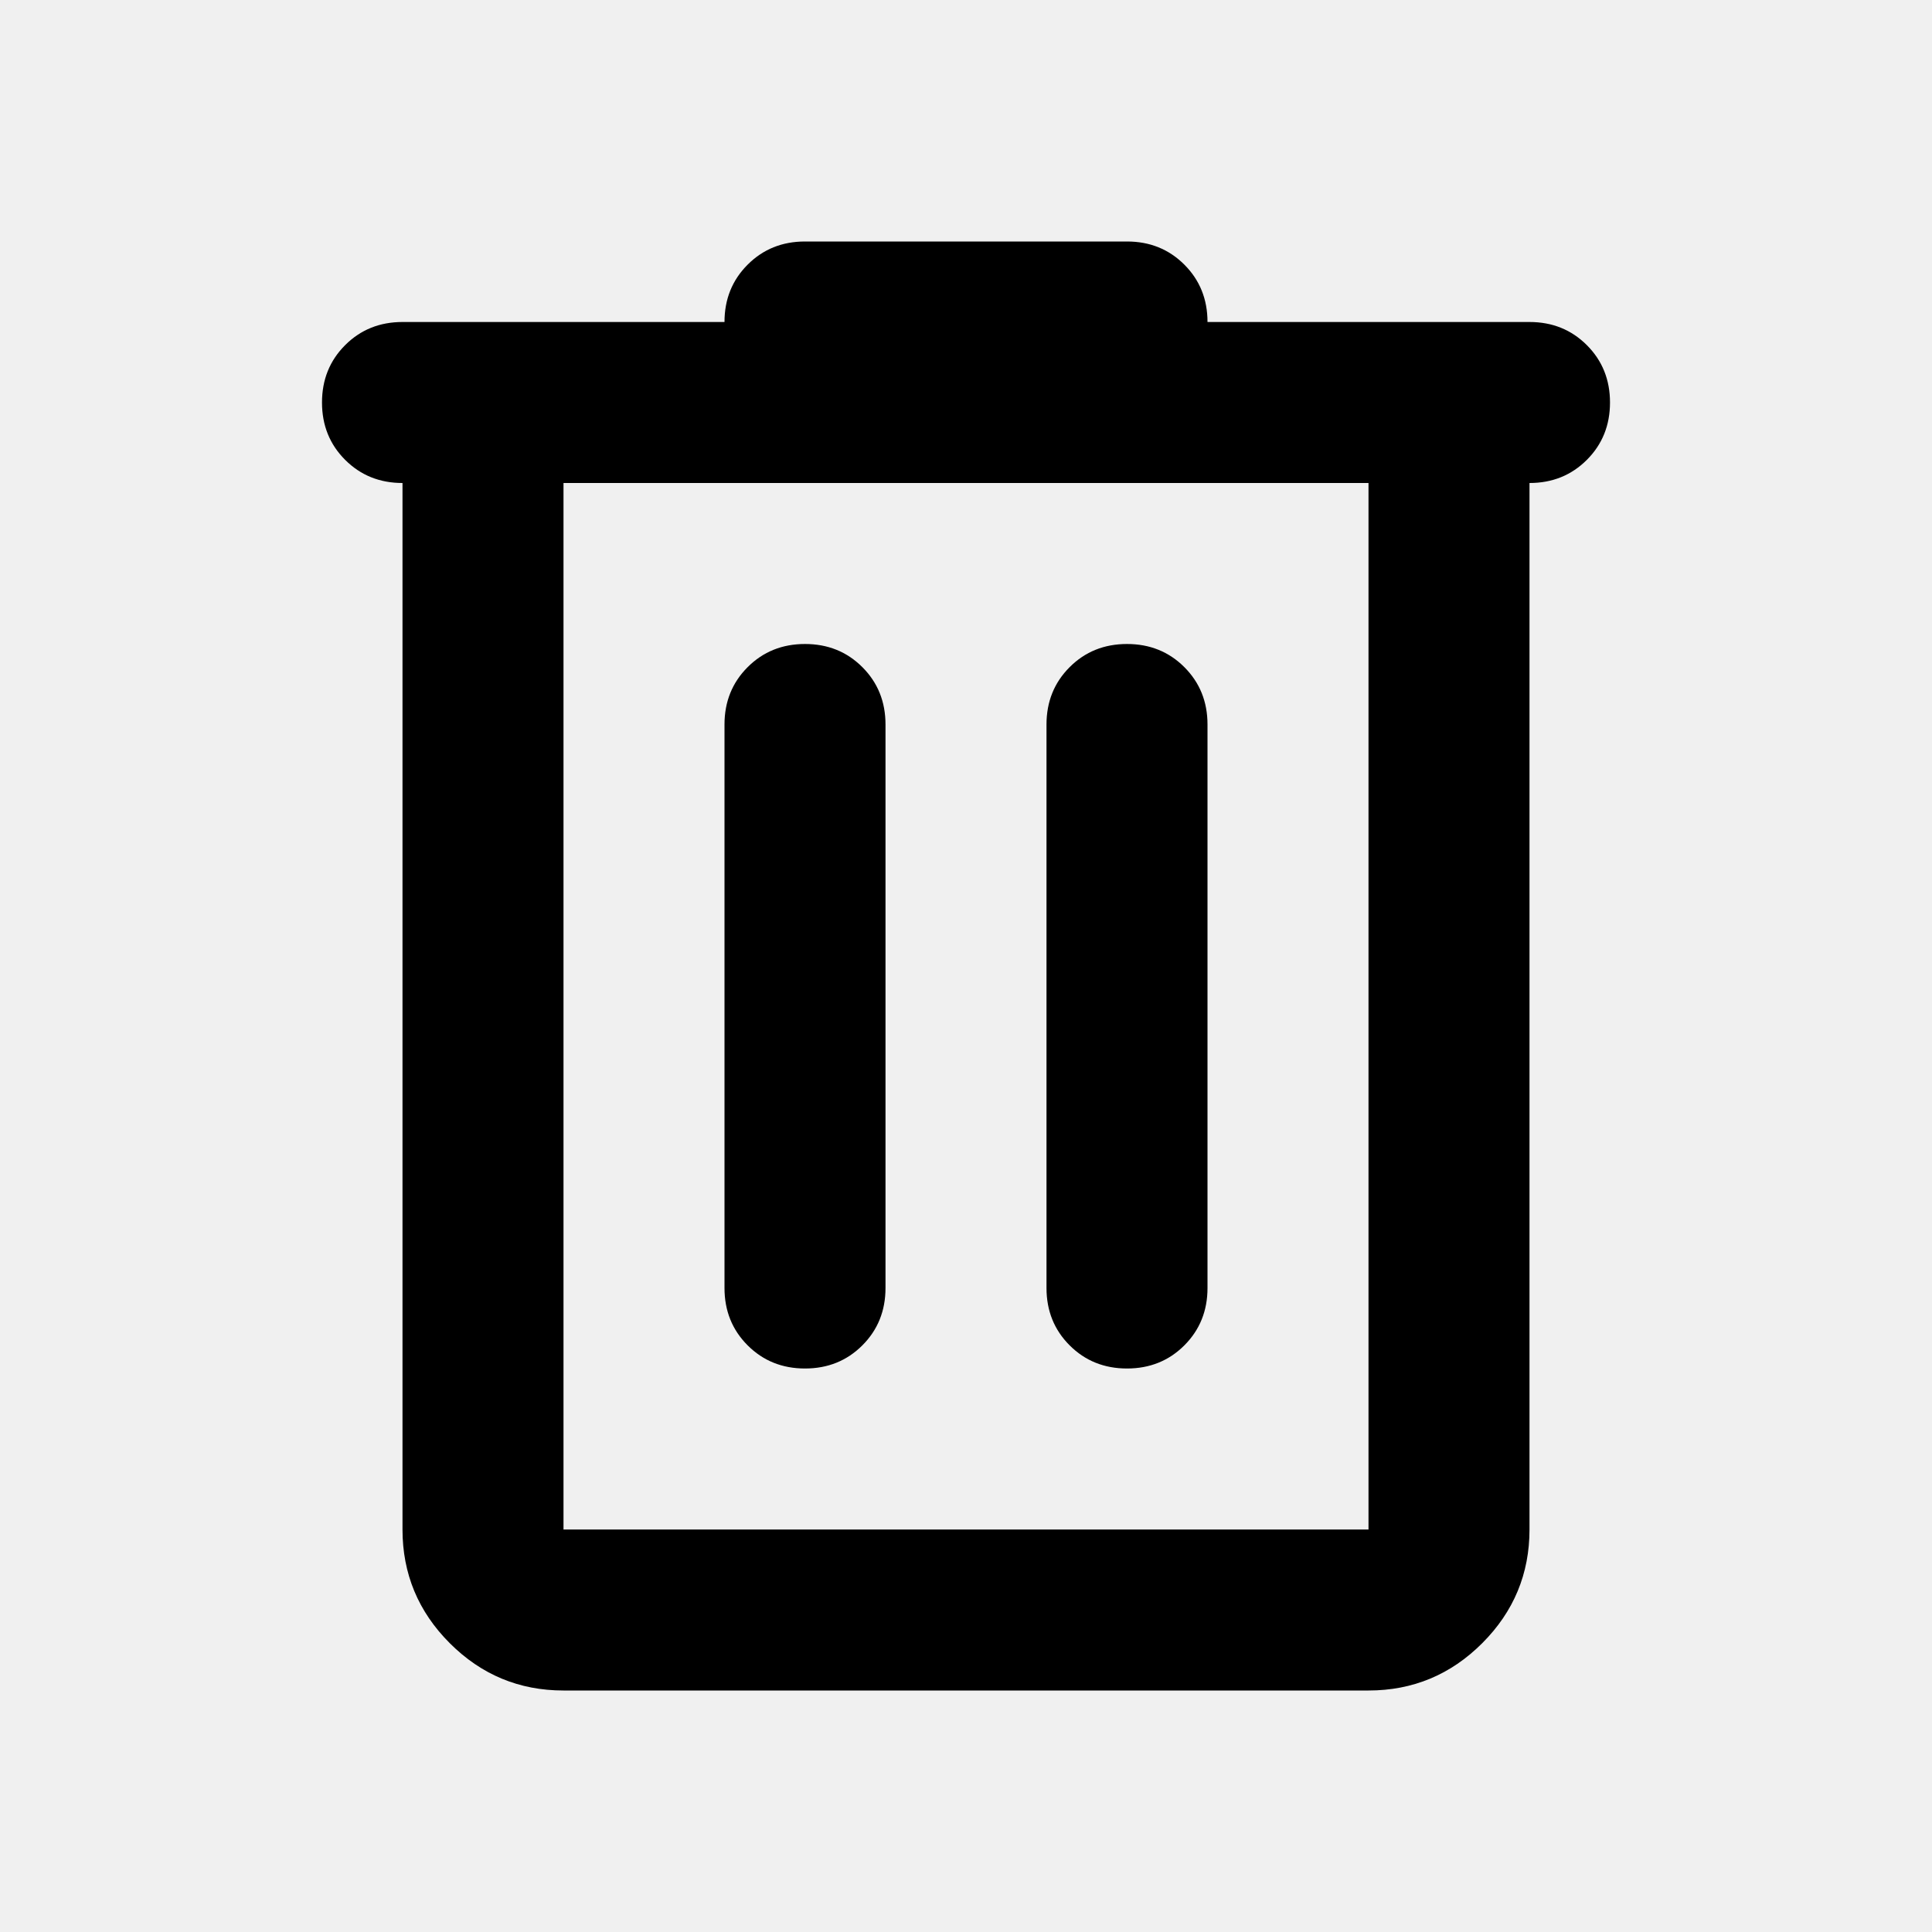
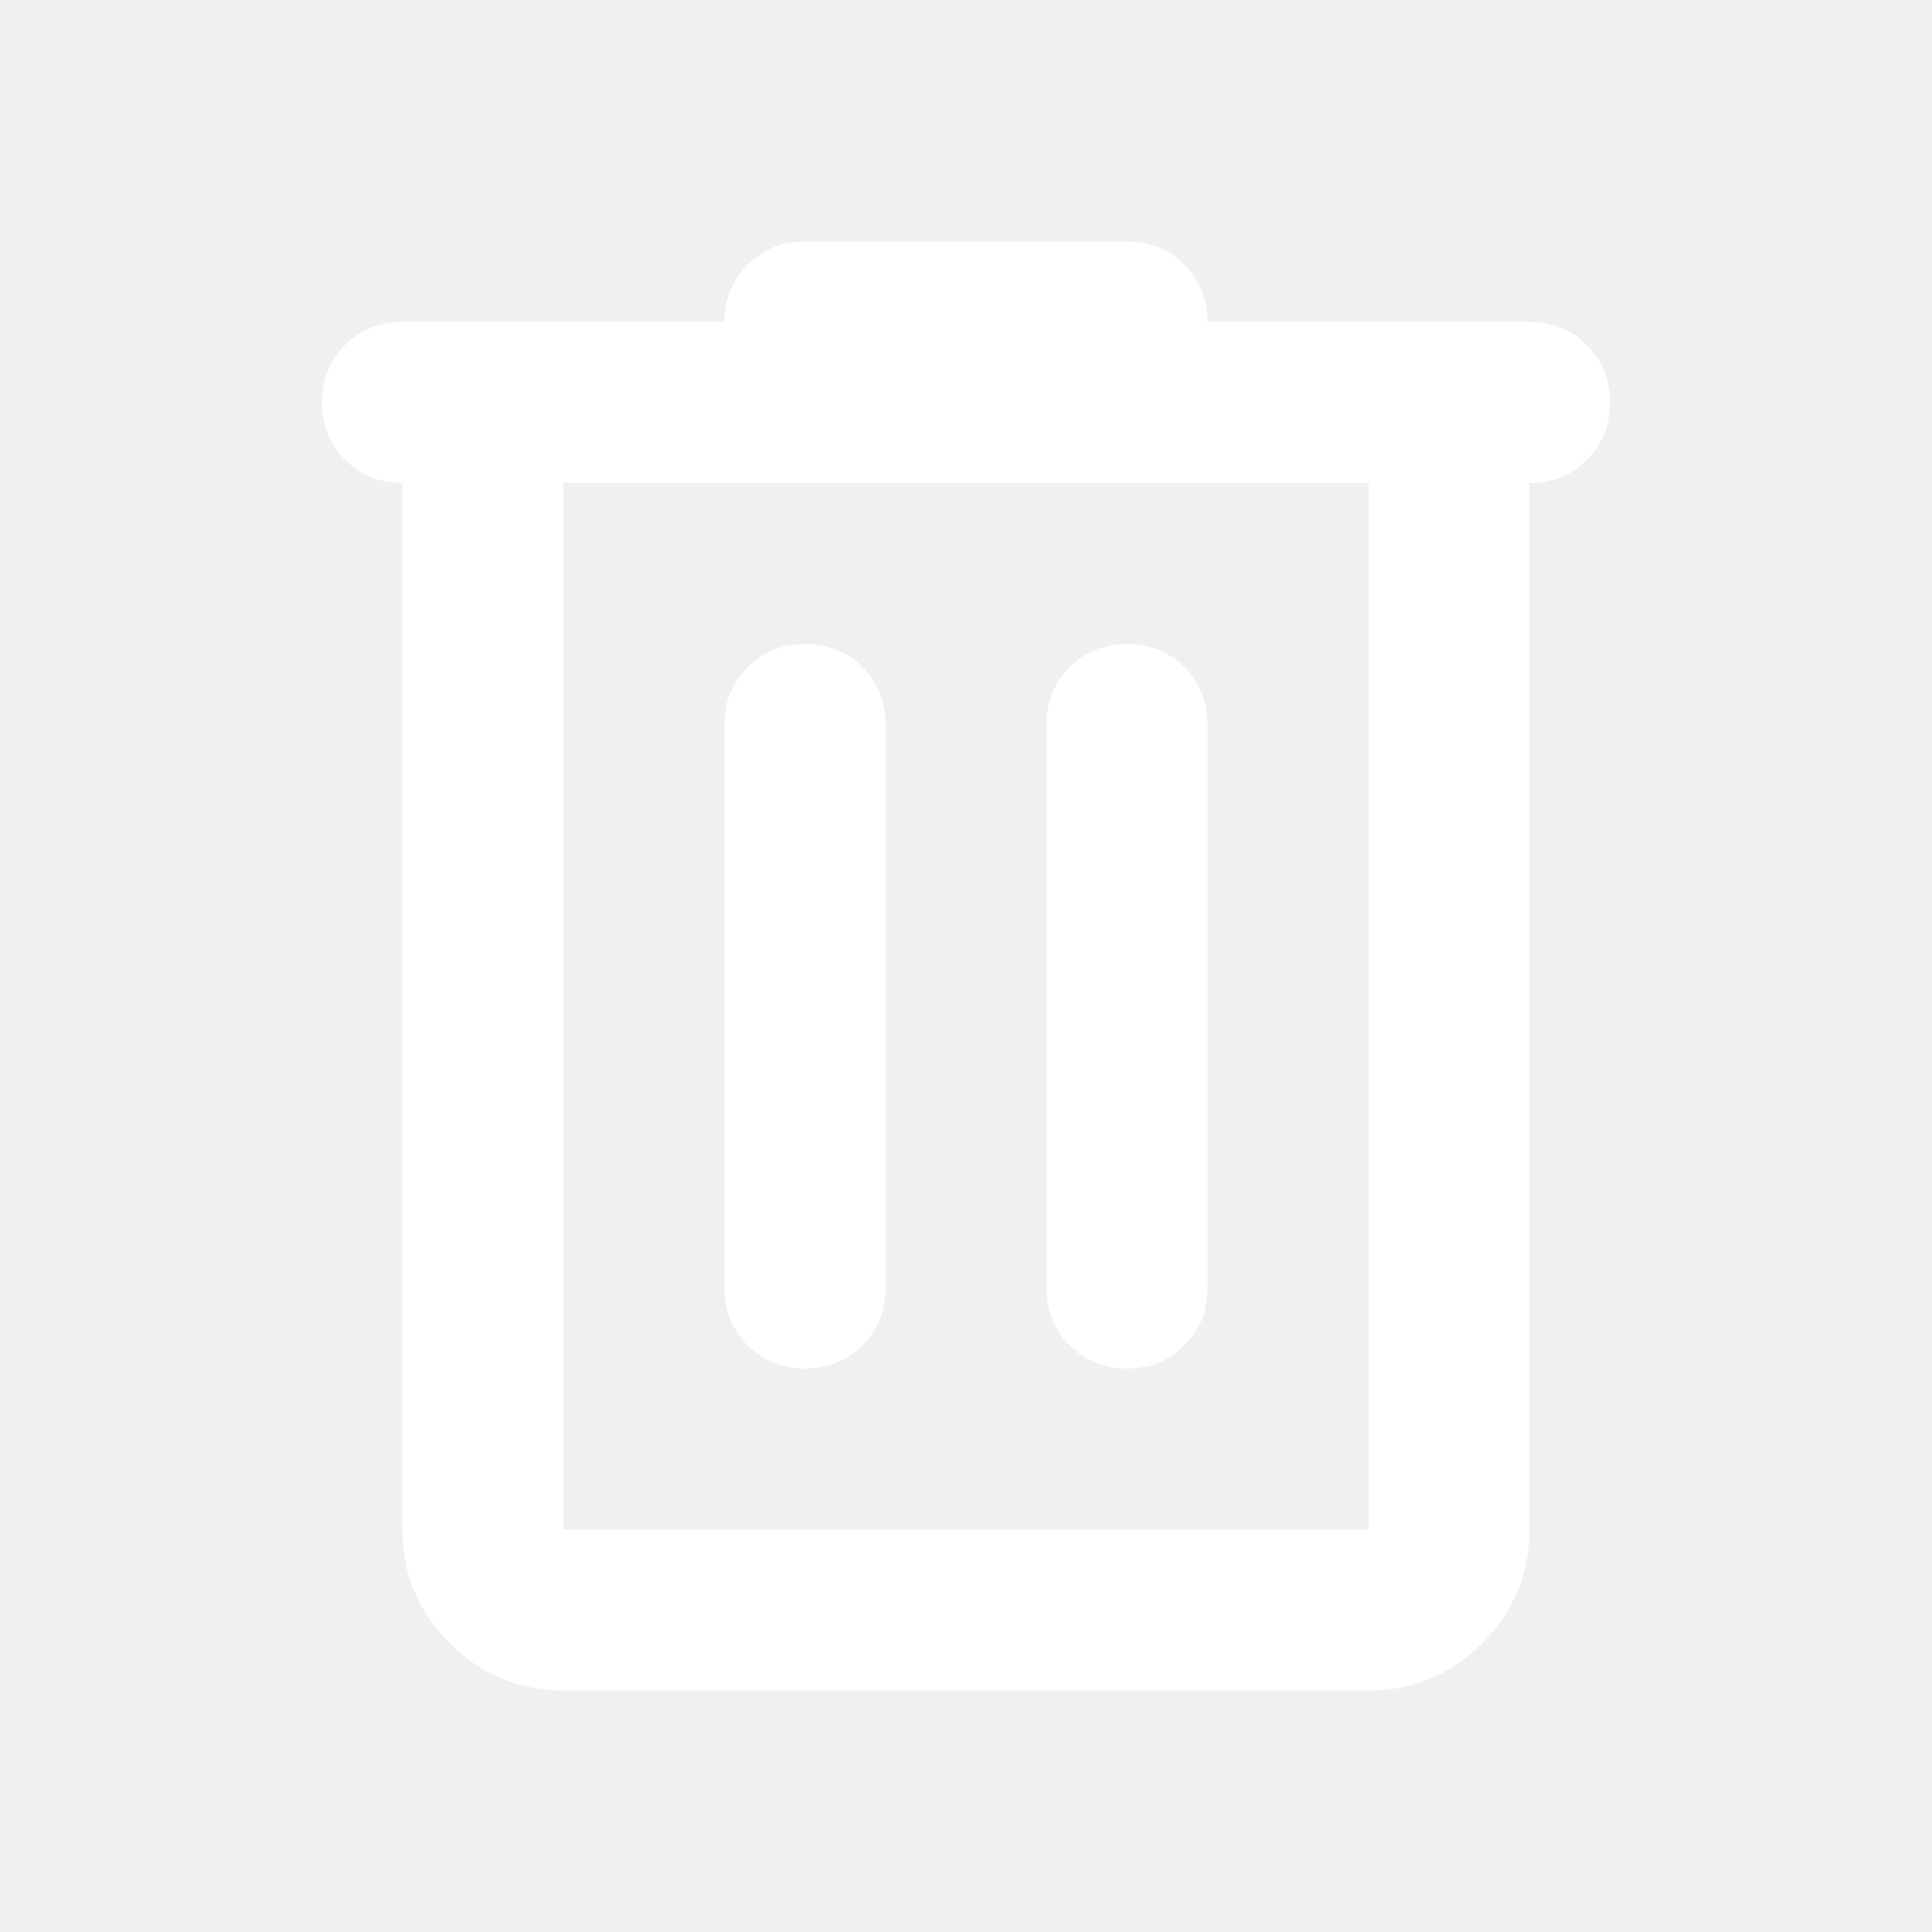
- <svg xmlns="http://www.w3.org/2000/svg" viewBox="0 -960 960 960" fill="currentColor" width="1.4em">
+ <svg xmlns="http://www.w3.org/2000/svg" viewBox="0 -960 960 960" width="1.4em" fill="#ffffff">
  <path d="M280-120q-33 0-56.5-23.5T200-200v-520q-17 0-28.5-11.5T160-760q0-17 11.5-28.5T200-800h160q0-17 11.5-28.5T400-840h160q17 0 28.5 11.5T600-800h160q17 0 28.5 11.5T800-760q0 17-11.5 28.5T760-720v520q0 33-23.5 56.5T680-120H280Zm400-600H280v520h400v-520ZM400-280q17 0 28.5-11.5T440-320v-280q0-17-11.5-28.5T400-640q-17 0-28.5 11.5T360-600v280q0 17 11.5 28.5T400-280Zm160 0q17 0 28.5-11.5T600-320v-280q0-17-11.5-28.5T560-640q-17 0-28.5 11.5T520-600v280q0 17 11.5 28.5T560-280ZM280-720v520-520Z" />
</svg>
